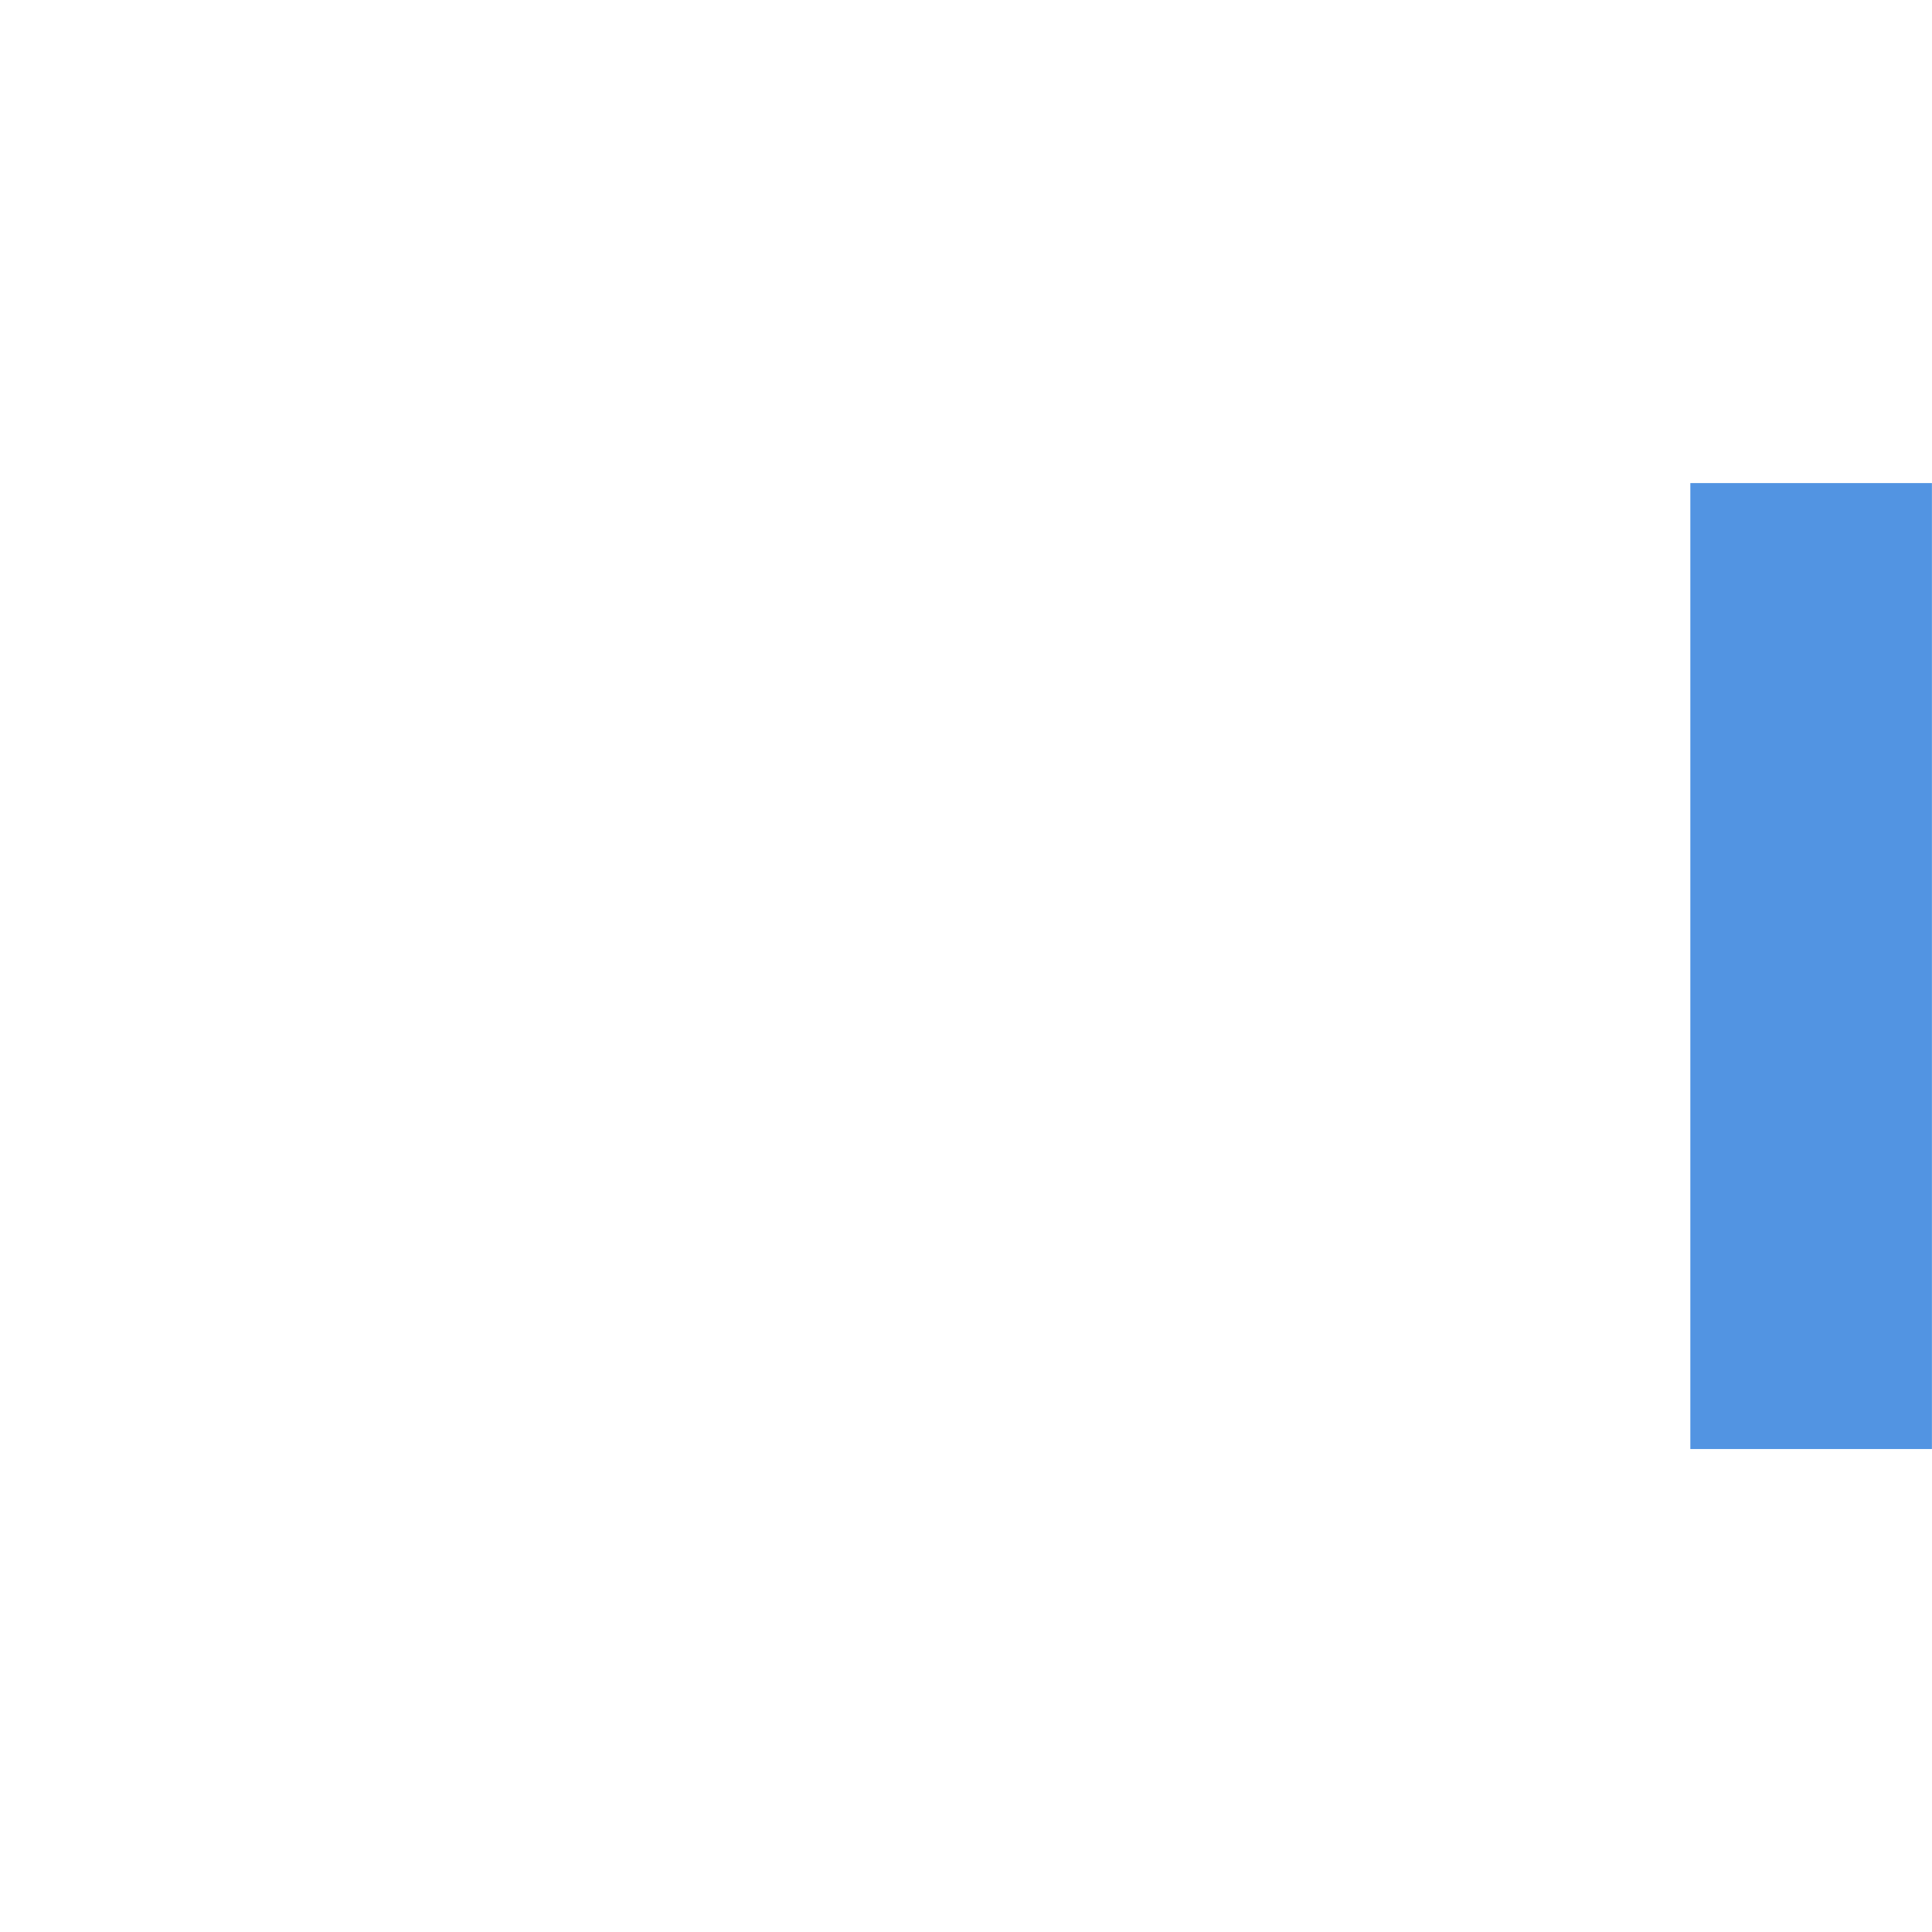
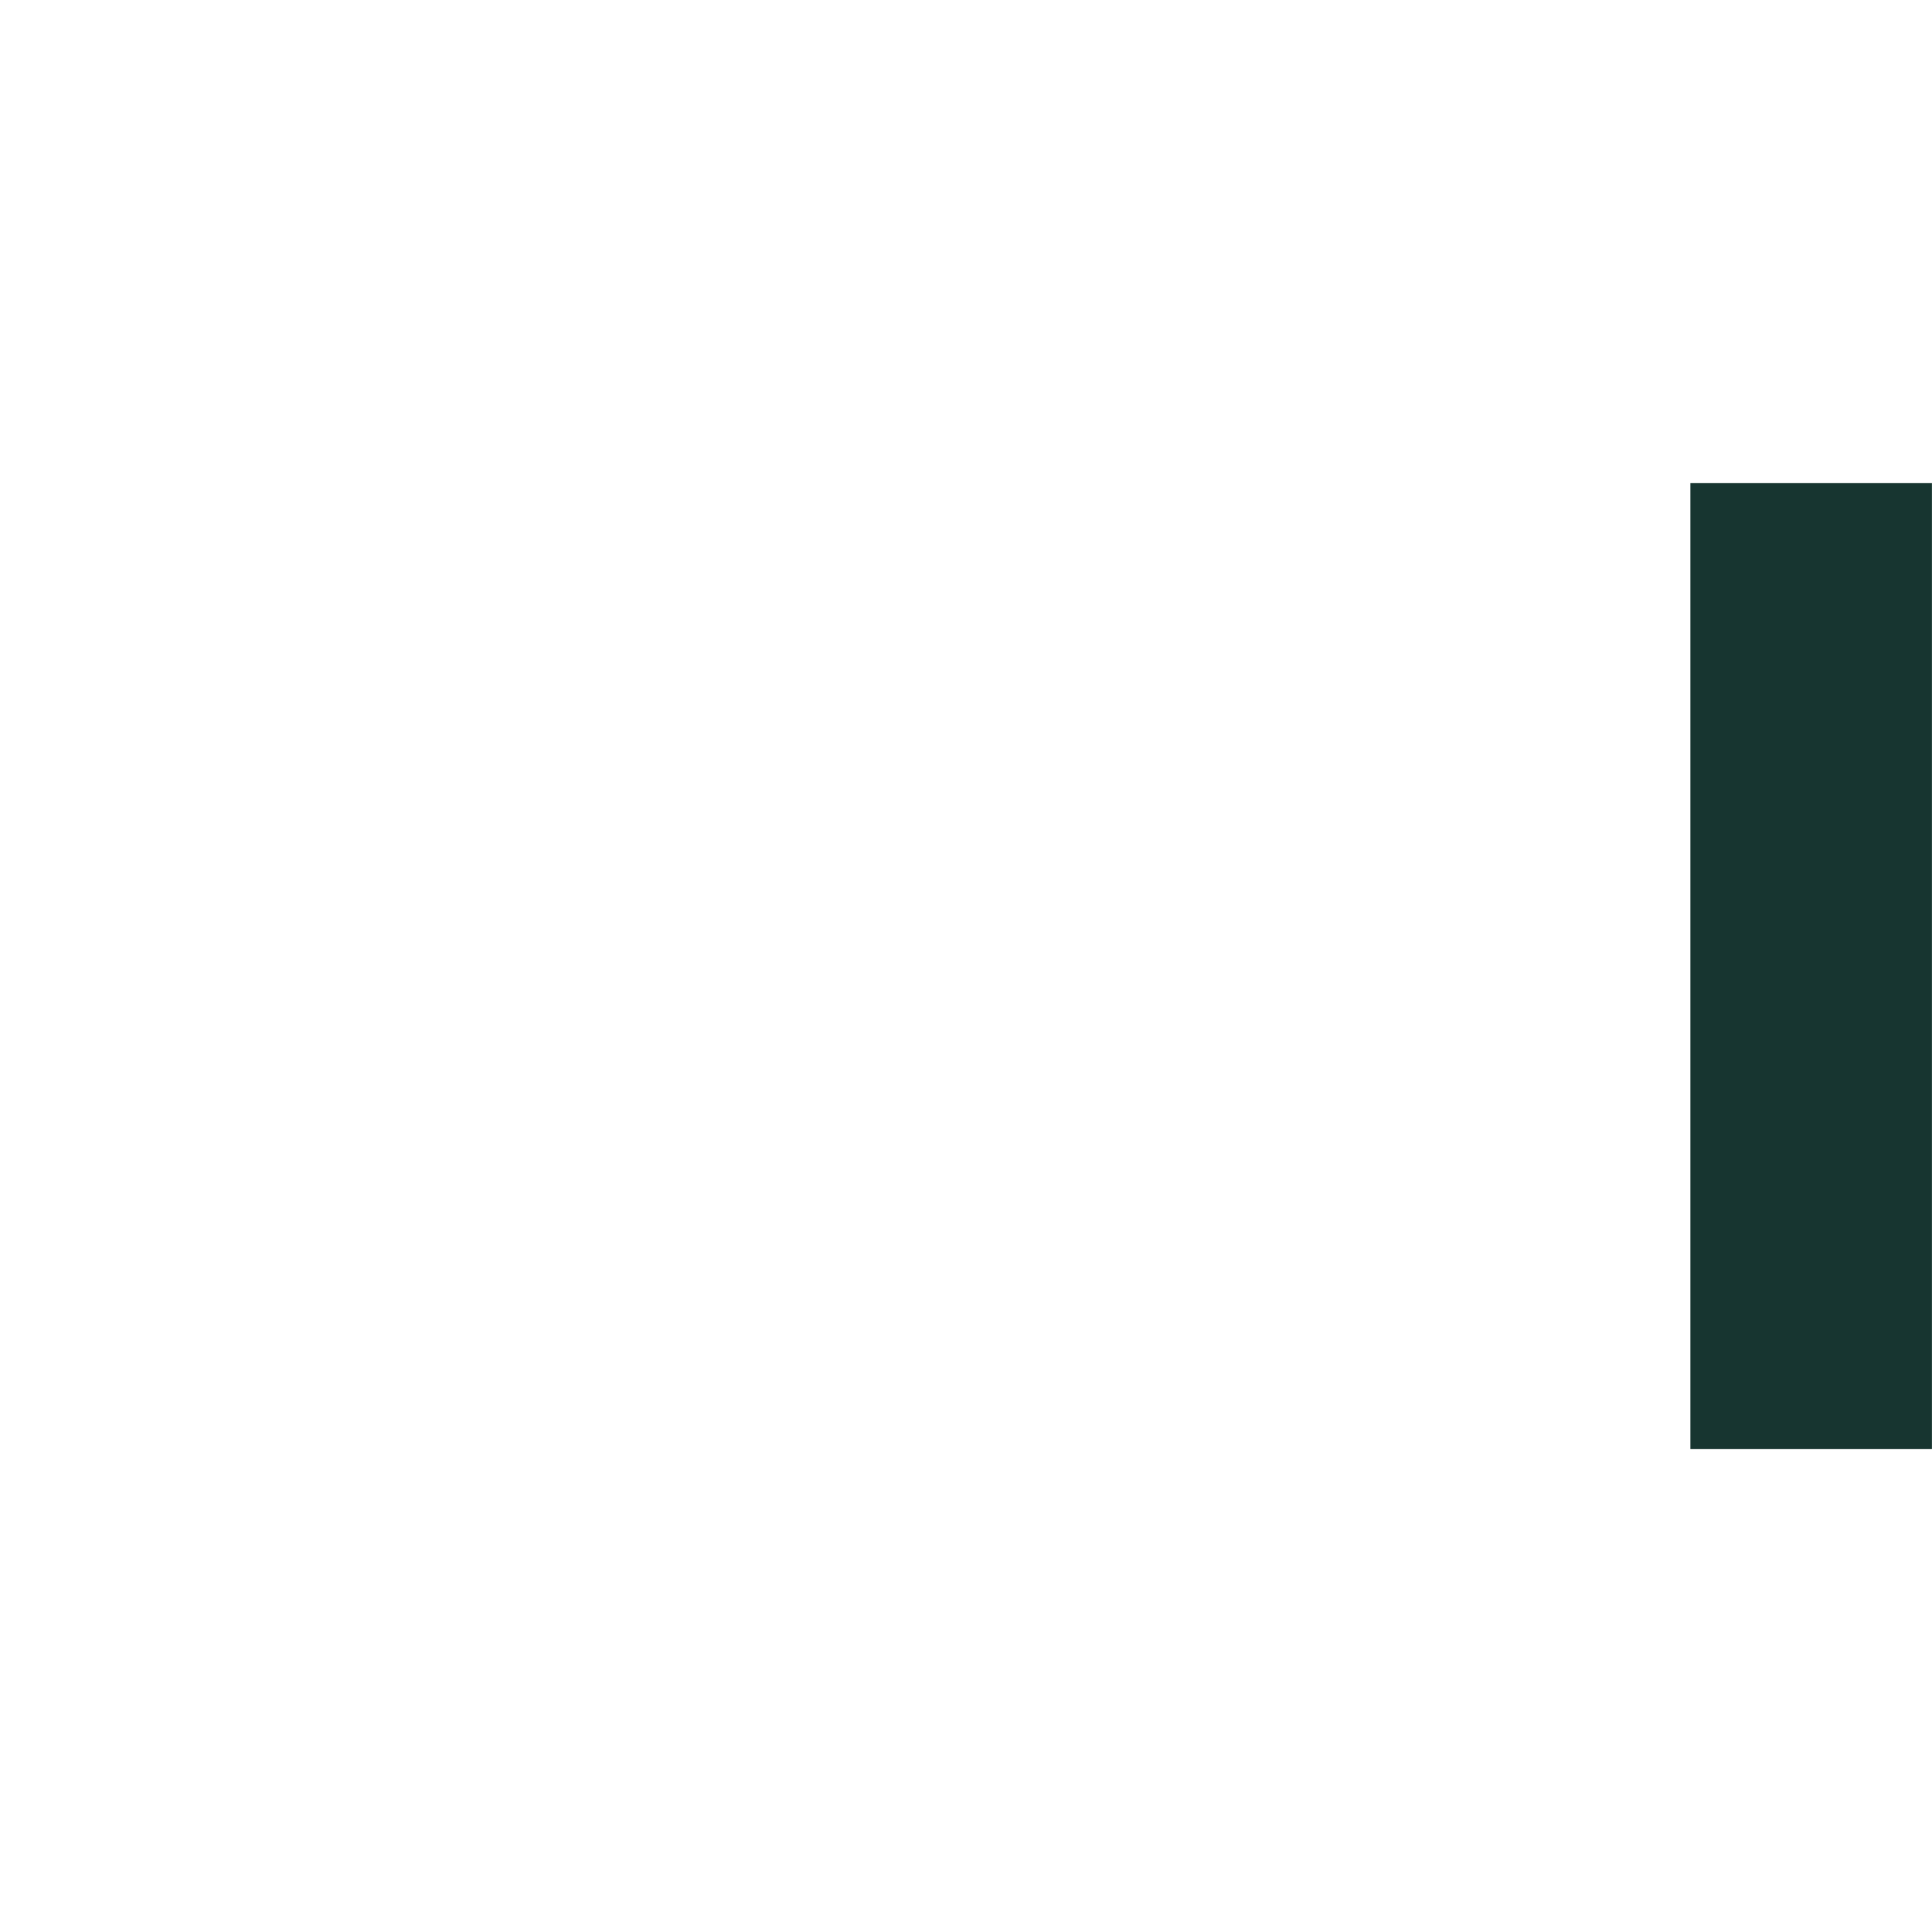
<svg xmlns="http://www.w3.org/2000/svg" xmlns:ns2="http://www.openswatchbook.org/uri/2009/osb" xmlns:xlink="http://www.w3.org/1999/xlink" width="16" height="16" id="svg7355" version="1.1">
  <defs id="defs7357">
    <radialGradient xlink:href="#linearGradient36429" id="radialGradient7461" gradientUnits="userSpaceOnUse" gradientTransform="matrix(1.011539,0,0,0.5758211,-0.3926219,71.83807)" cx="47.429" cy="167.168" fx="47.429" fy="167.168" r="37" />
    <linearGradient id="linearGradient36429">
      <stop id="stop36431" offset="0" style="stop-color:#ffffff;stop-opacity:1;" />
      <stop id="stop36433" offset="1" style="stop-color:#ffffff;stop-opacity:0;" />
    </linearGradient>
    <radialGradient xlink:href="#linearGradient36471" id="radialGradient7463" gradientUnits="userSpaceOnUse" gradientTransform="matrix(1.189155,0,0,0.5551325,-9.281289,36.12653)" cx="49.067" cy="242.504" fx="49.067" fy="242.504" r="37.007" />
    <linearGradient id="linearGradient36471">
      <stop id="stop36473" offset="0" style="stop-color:#ffffff;stop-opacity:1;" />
      <stop id="stop36475" offset="1" style="stop-color:#ffffff;stop-opacity:0;" />
    </linearGradient>
    <radialGradient r="37.007" fy="242.504" fx="49.067" cy="242.504" cx="49.067" gradientTransform="matrix(1.189155,0,0,0.1525213,-9.281289,132.5277)" gradientUnits="userSpaceOnUse" id="radialGradient7488" xlink:href="#linearGradient36471" />
    <linearGradient gradientTransform="translate(-1.453615e-5,-8.634898)" xlink:href="#selected_bg_color" id="linearGradient4149" x1="167.066" y1="-12.234" x2="167.066" y2="-11" gradientUnits="userSpaceOnUse" />
    <linearGradient id="selected_bg_color" ns2:paint="solid">
-       <stop style="stop-color:#5294e2;stop-opacity:1;" offset="0" id="stop4147" />
+       <stop style="stop-color:#173530;stop-opacity:1;" offset="0" id="stop4147" />
    </linearGradient>
  </defs>
  <g id="layer1" transform="matrix(1.621328,0,0,1.621328,-431.6347,-376.5527)">
    <g style="display:inline" id="g30864" transform="translate(255.223,70.11809)">
      <rect style="display:inline;opacity:1;fill:url(#linearGradient4149);fill-opacity:1;stroke:none" id="rect4147-0" width="4.934" height="1.234" x="164.599" y="-20.868" rx="0" transform="matrix(0,1,-1,0,0,0)" />
    </g>
  </g>
</svg>
